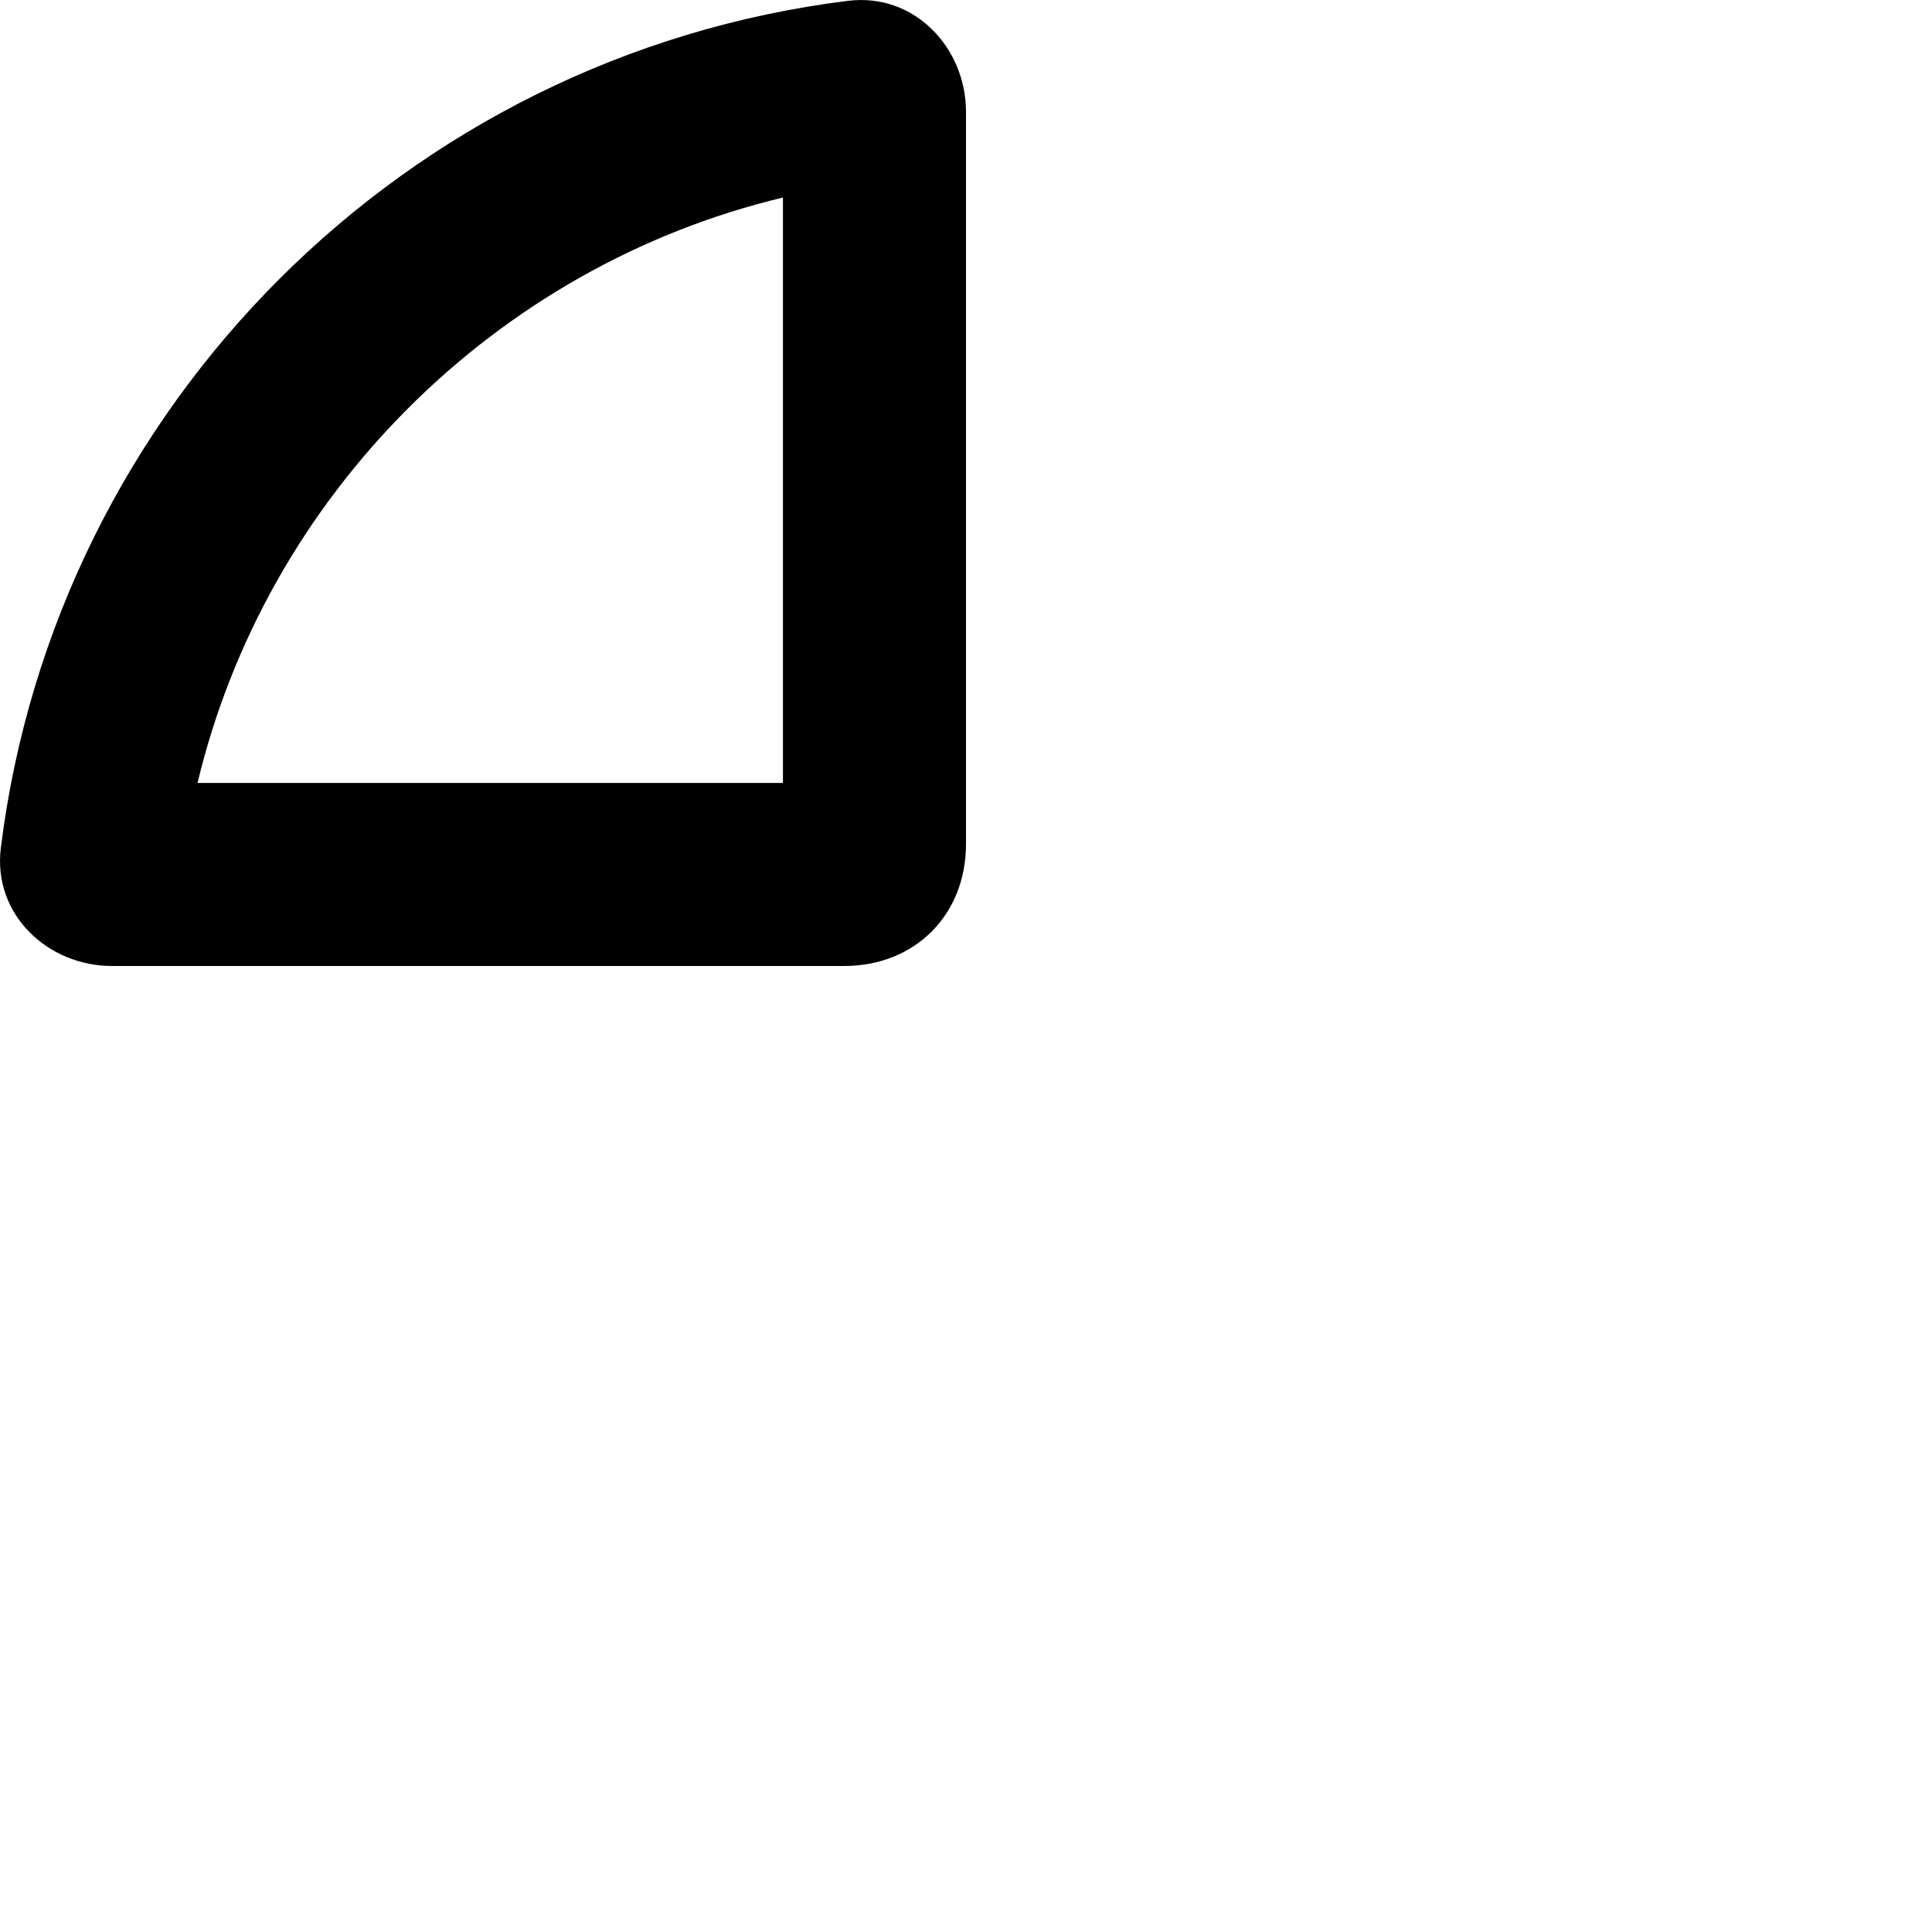
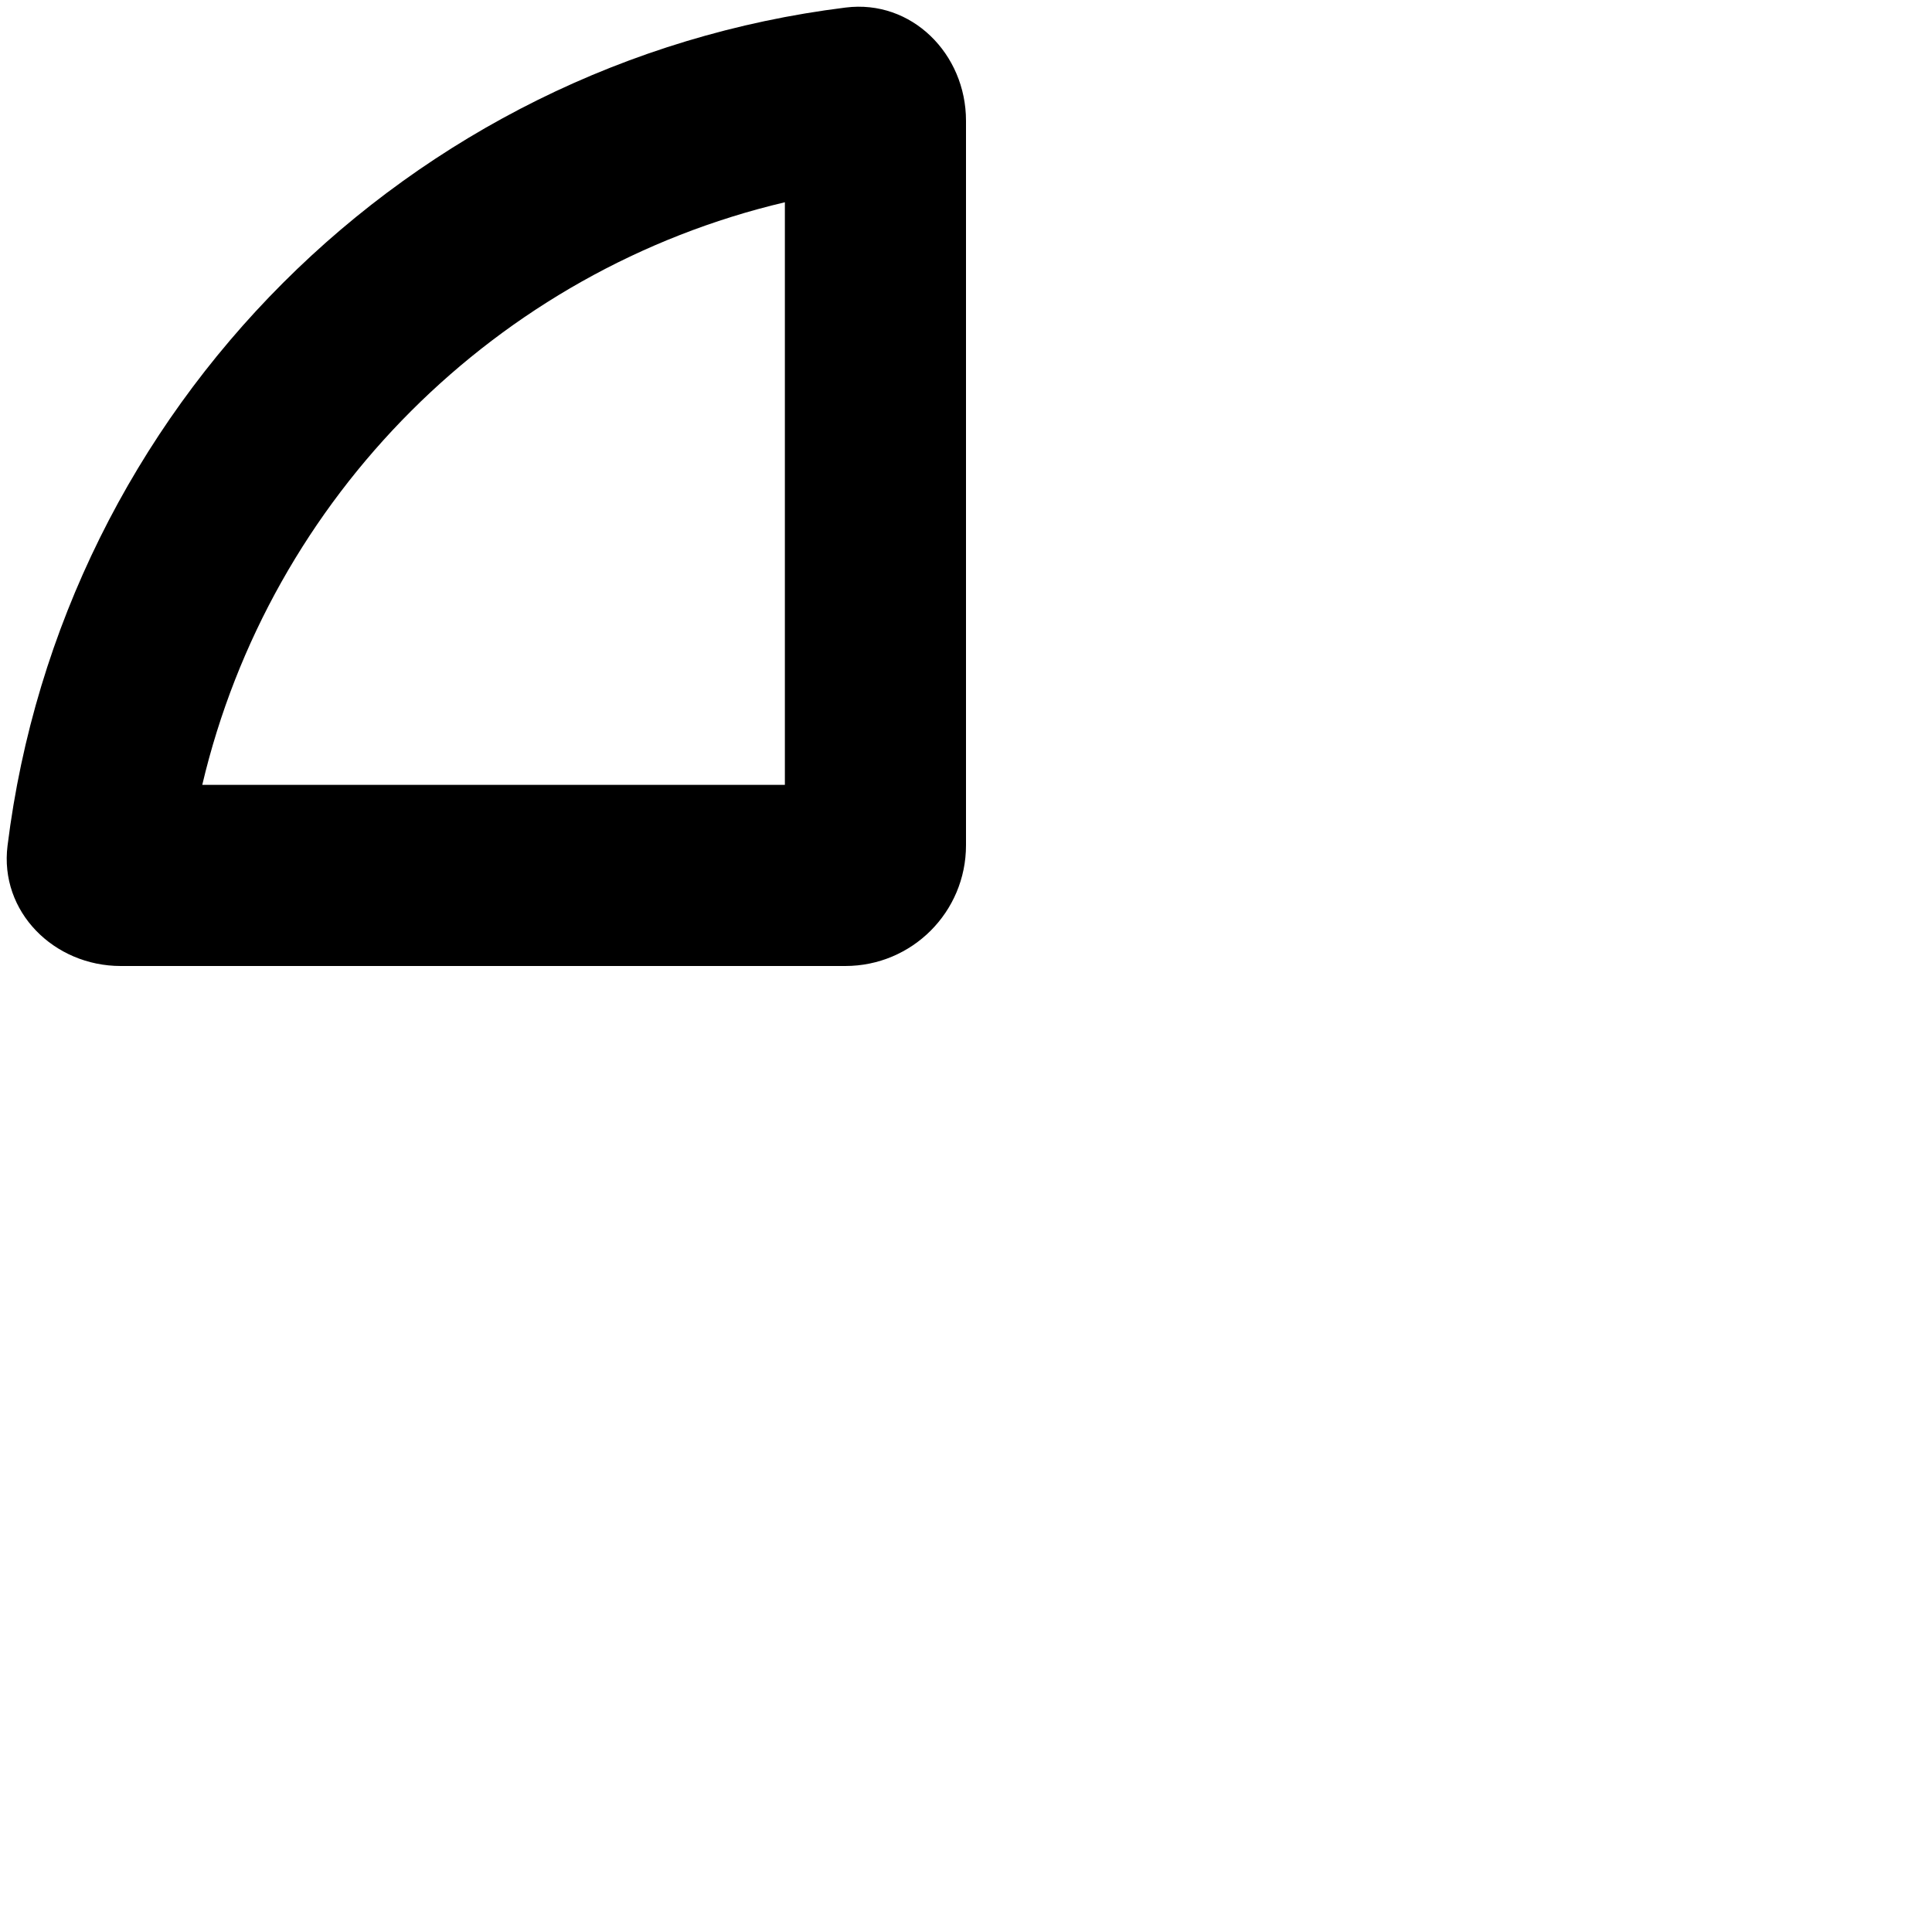
- <svg xmlns="http://www.w3.org/2000/svg" viewBox="0 0 16 16">
-   <path d="M7.021 0.007C7.574 -0.062 8 0.397 8 0.927V6.99C8 7.577 7.577 8 6.99 8H0.927C0.397 8 -0.062 7.574 0.007 7.021C0.462 3.361 3.361 0.462 7.021 0.007ZM1.636 6.484H6.484V1.636C4.103 2.205 2.205 4.103 1.636 6.484Z" />
+ <svg xmlns="http://www.w3.org/2000/svg" viewBox="0 0 512 512">
+   <path d="M208 53.6V208L53.6 208C71.6 131.7 131.7 71.6 208 53.6zM2 224.1C-.2 241.6 14.3 256 32 256l192 0c17.7 0 32-14.3 32-32V32c0-17.7-14.4-32.2-31.9-30C108.2 16.4 16.4 108.2 2 224.1z" />
</svg>
